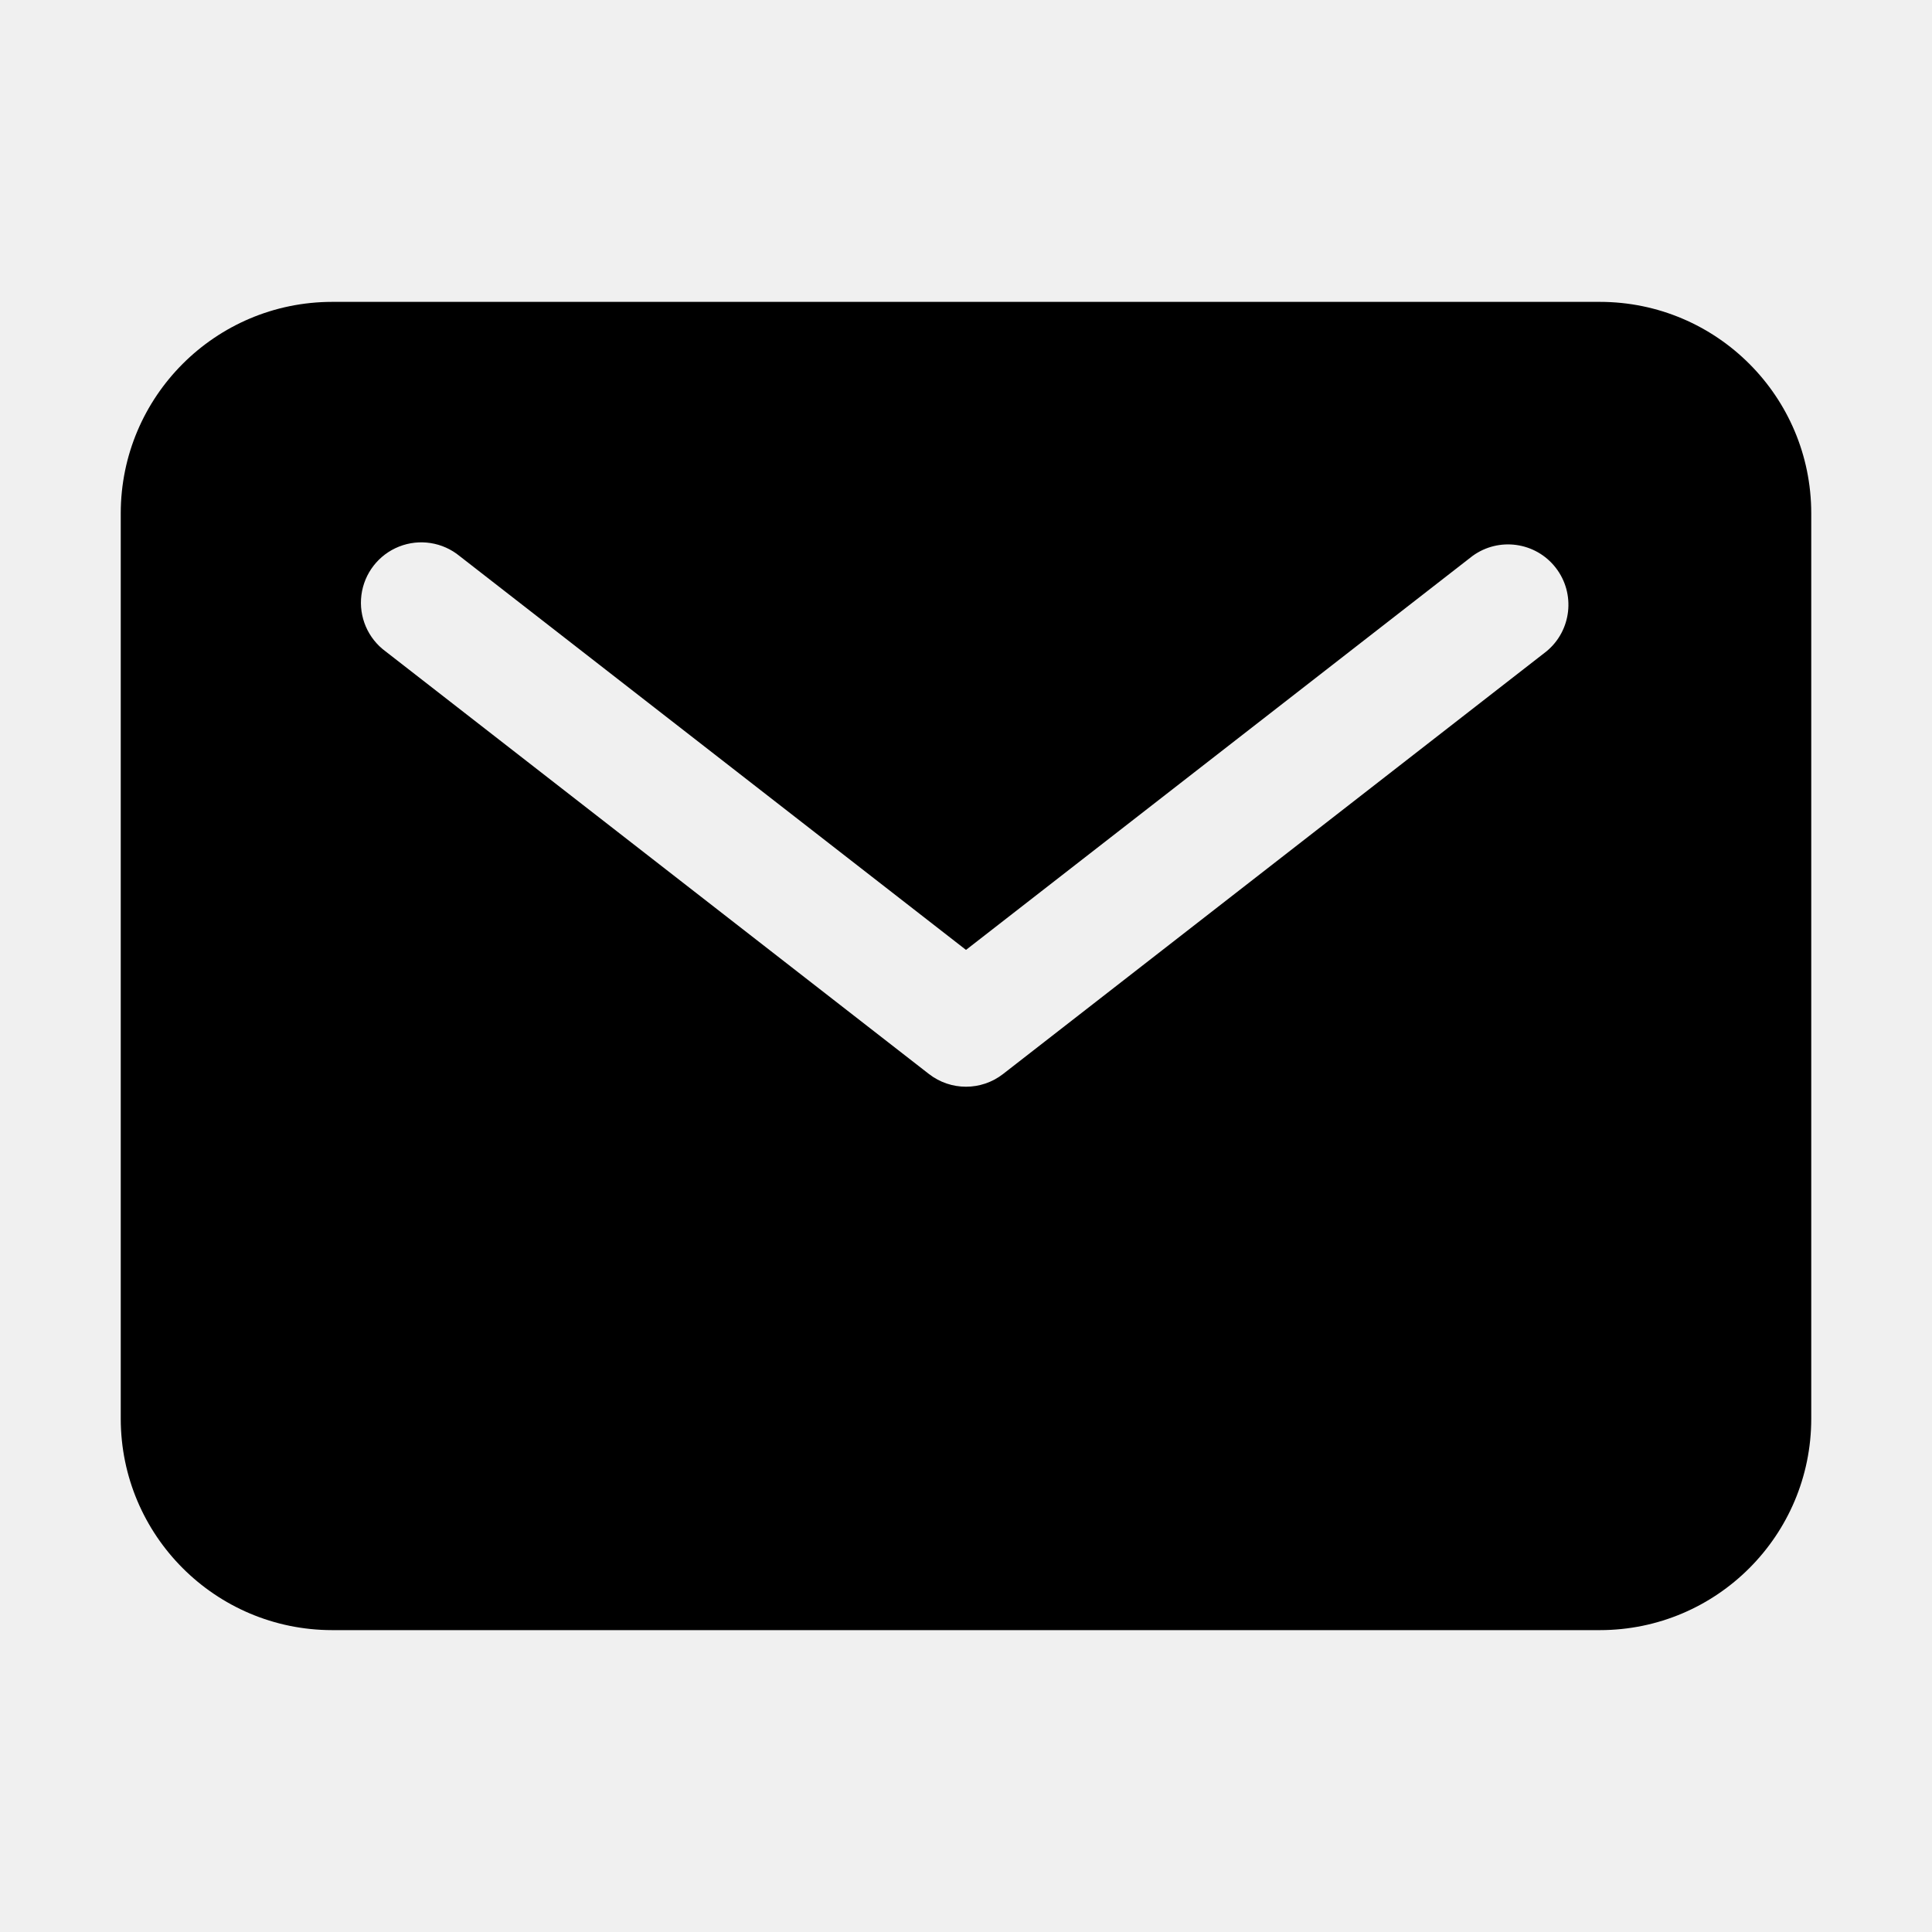
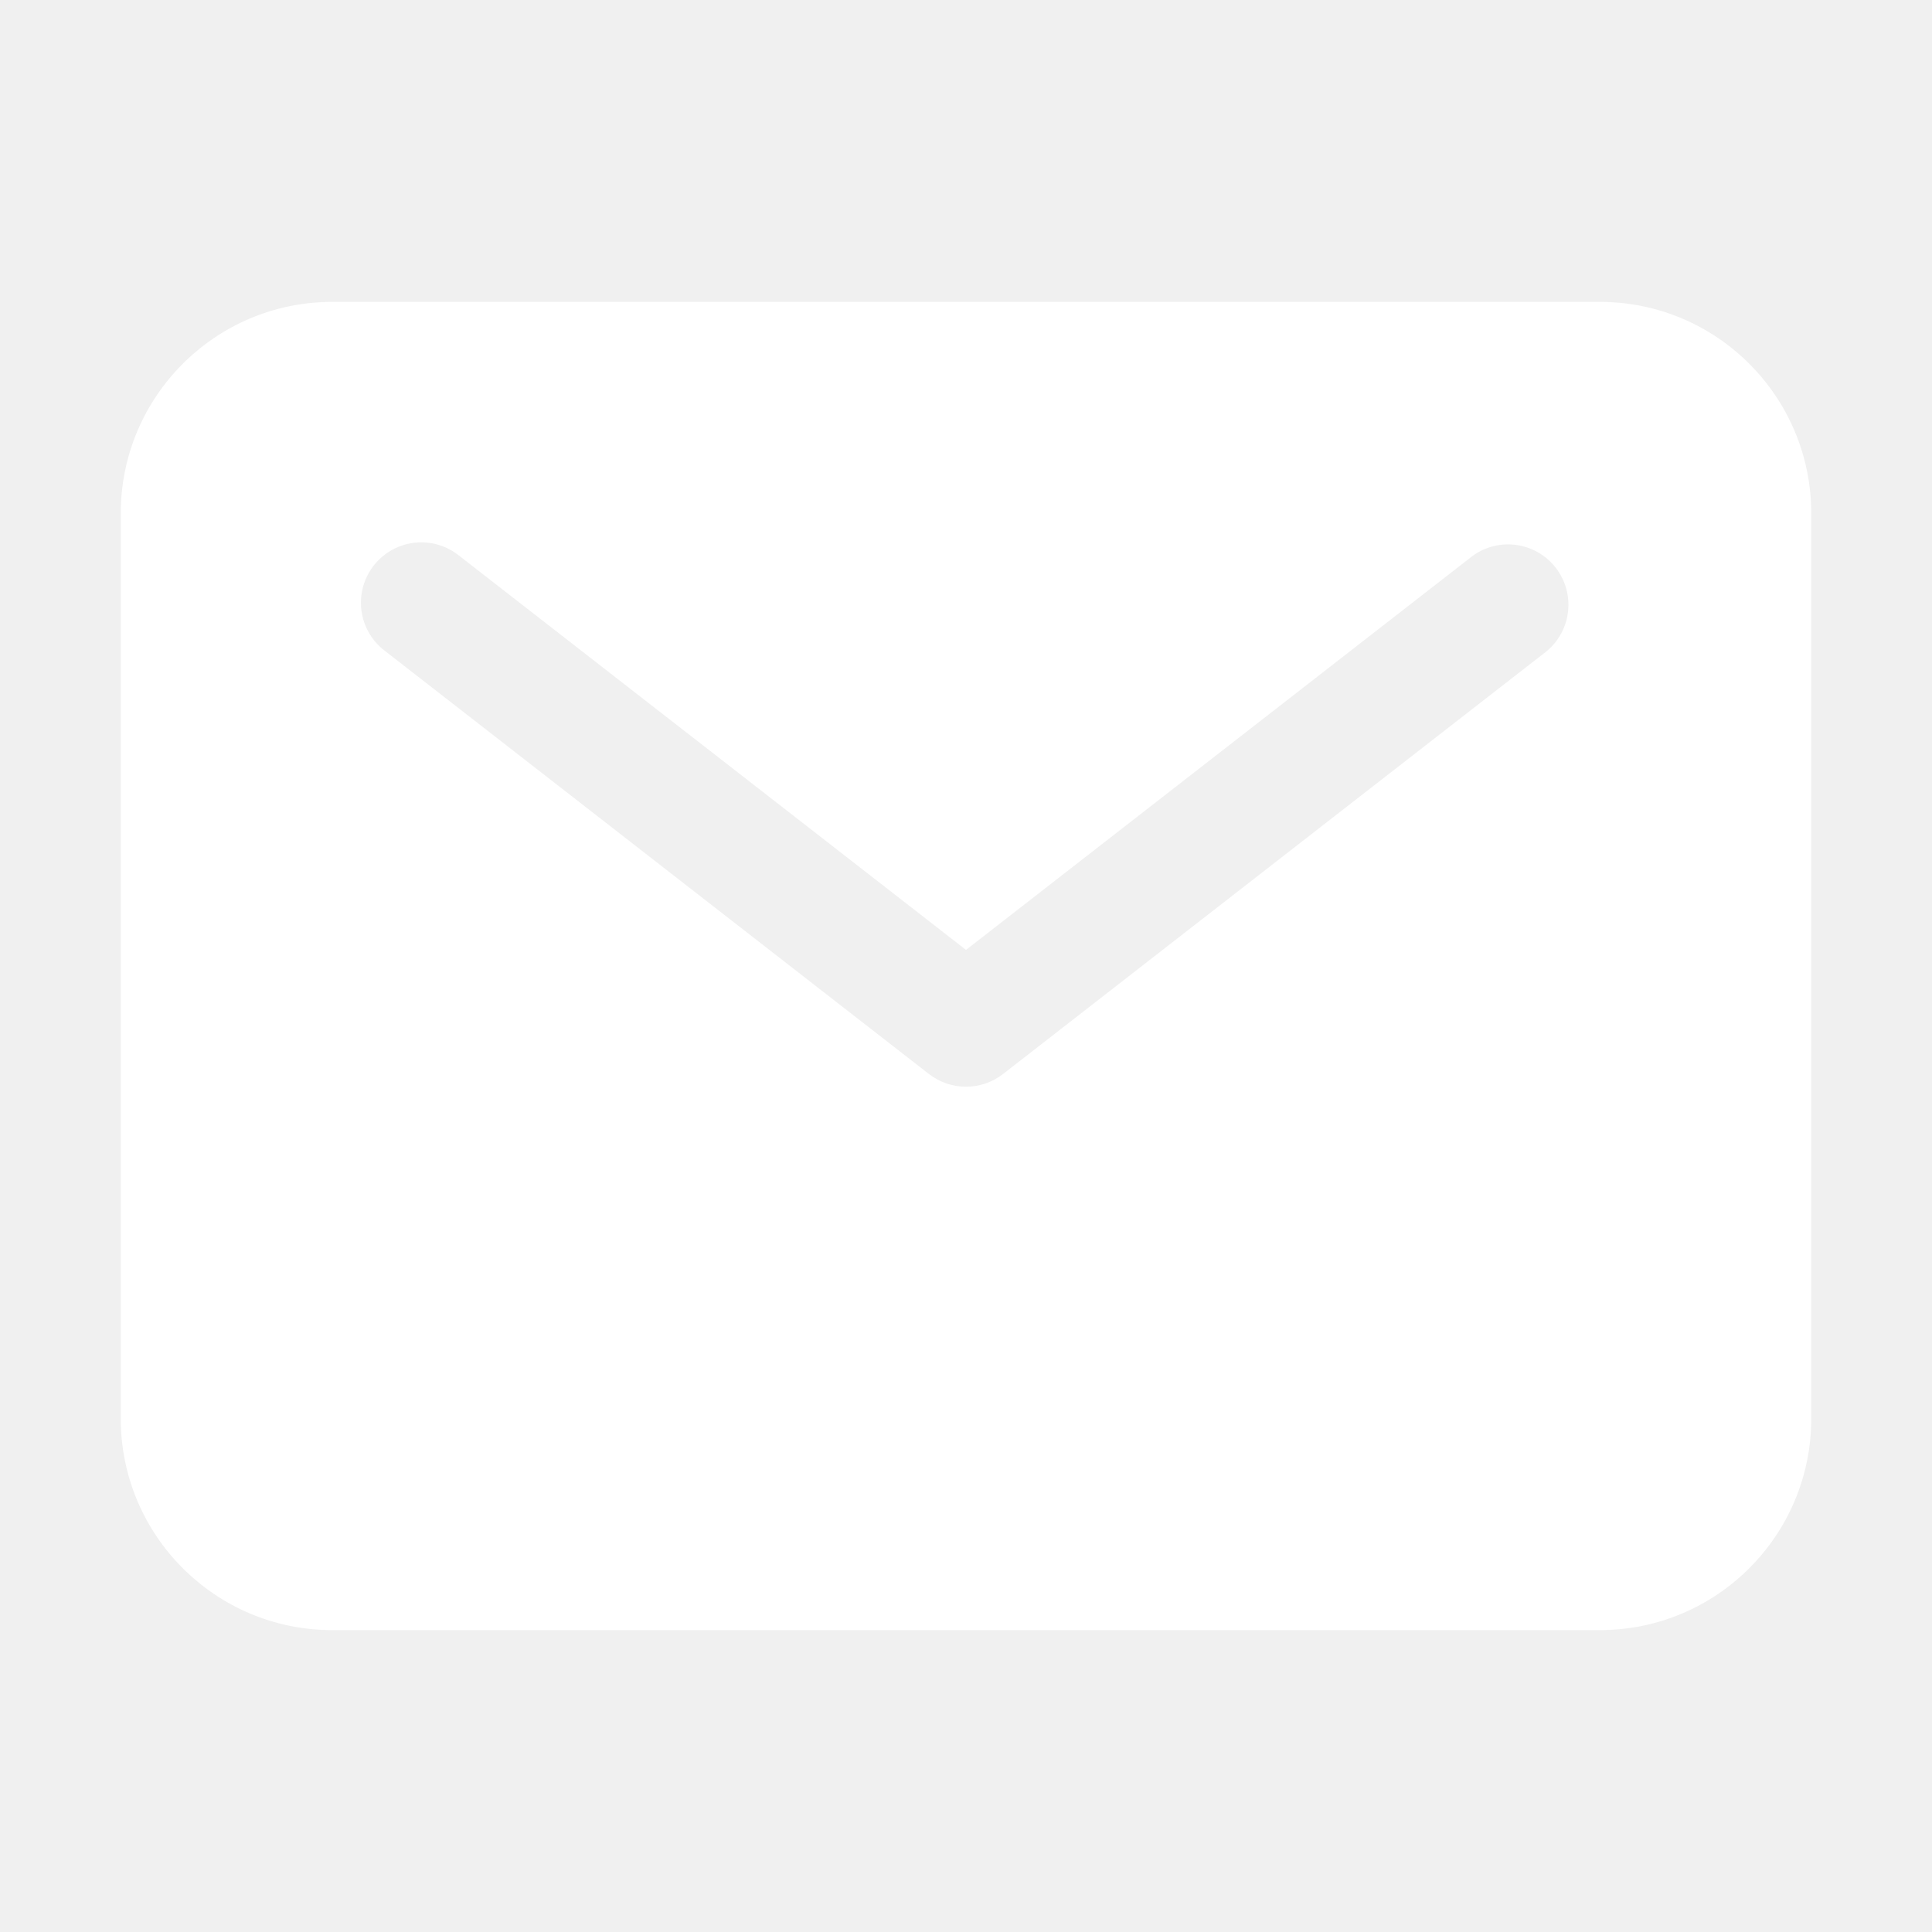
- <svg xmlns="http://www.w3.org/2000/svg" width="46" height="46" fill="#000000" viewBox="0 0 24 24">
+ <svg xmlns="http://www.w3.org/2000/svg" width="46" height="46" fill="#ffffff" viewBox="0 0 24 24">
  <path d="M19.875 3.75H4.125A2.628 2.628 0 0 0 1.5 6.375v11.25a2.628 2.628 0 0 0 2.625 2.625h15.75a2.627 2.627 0 0 0 2.625-2.625V6.375a2.627 2.627 0 0 0-2.625-2.625Zm-.665 4.342-6.75 5.25a.75.75 0 0 1-.92 0l-6.75-5.25a.75.75 0 1 1 .92-1.184L12 11.8l6.29-4.892a.75.75 0 0 1 .92 1.184Z" />
</svg>
